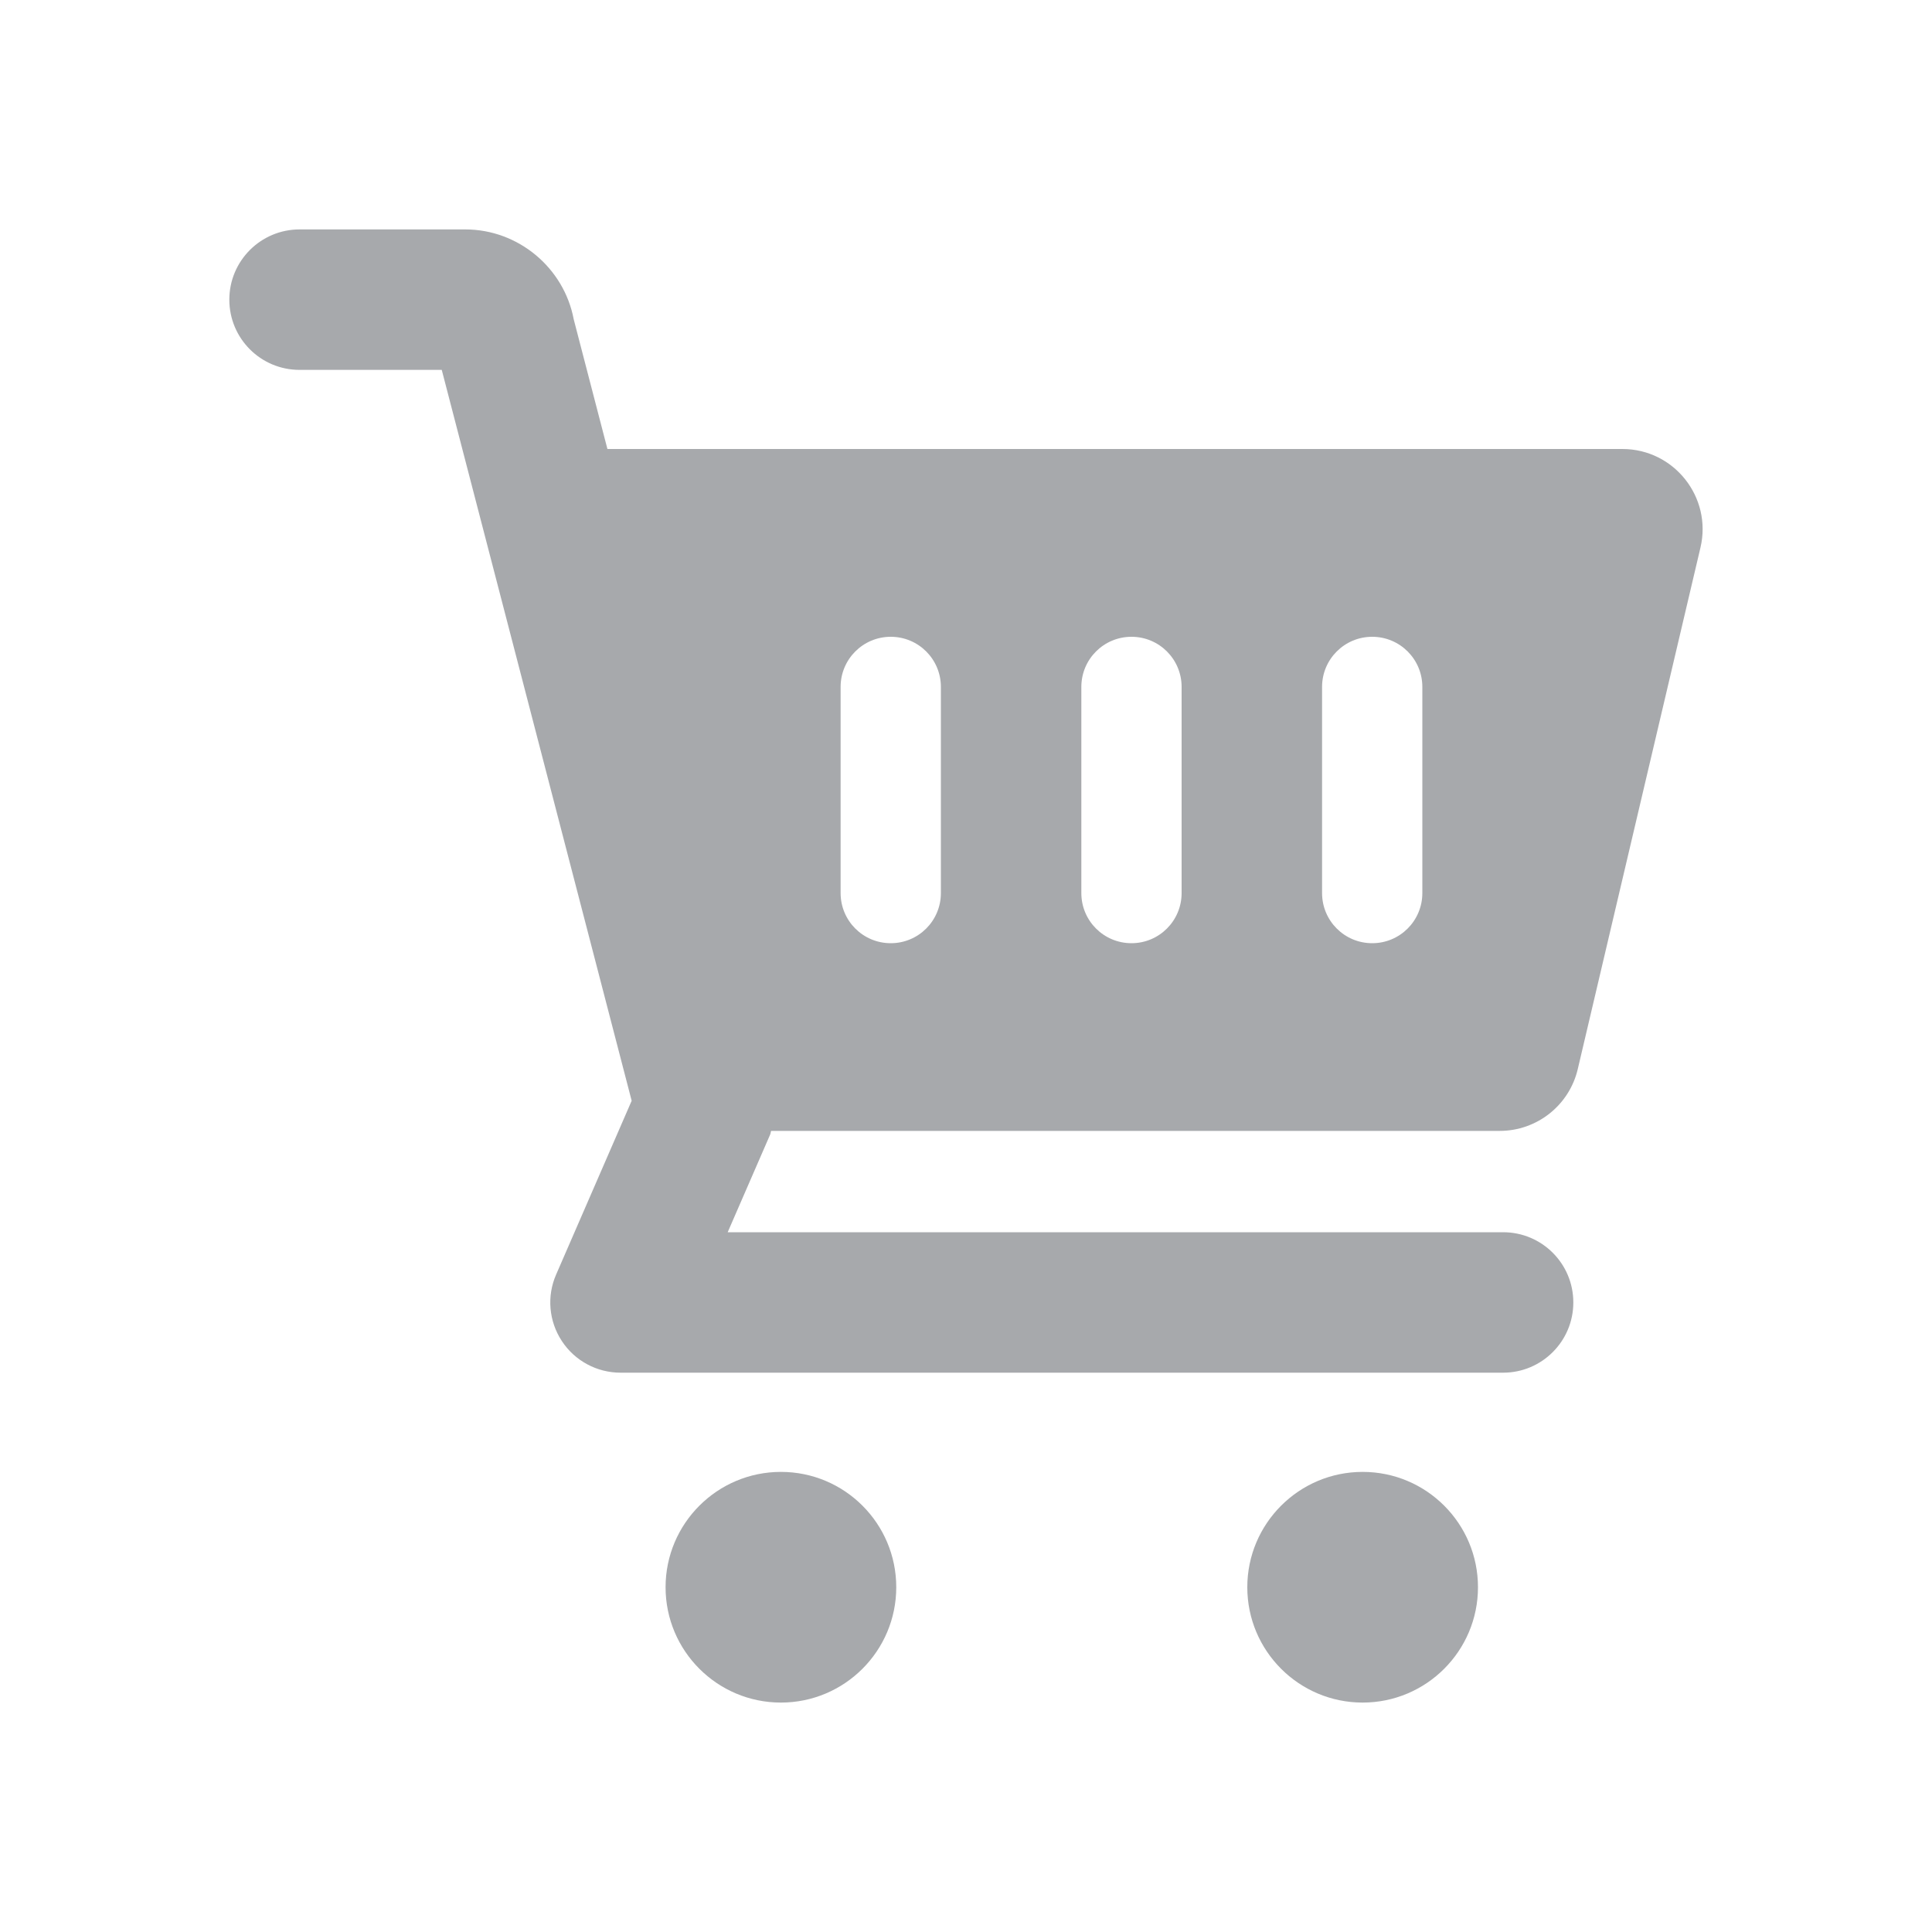
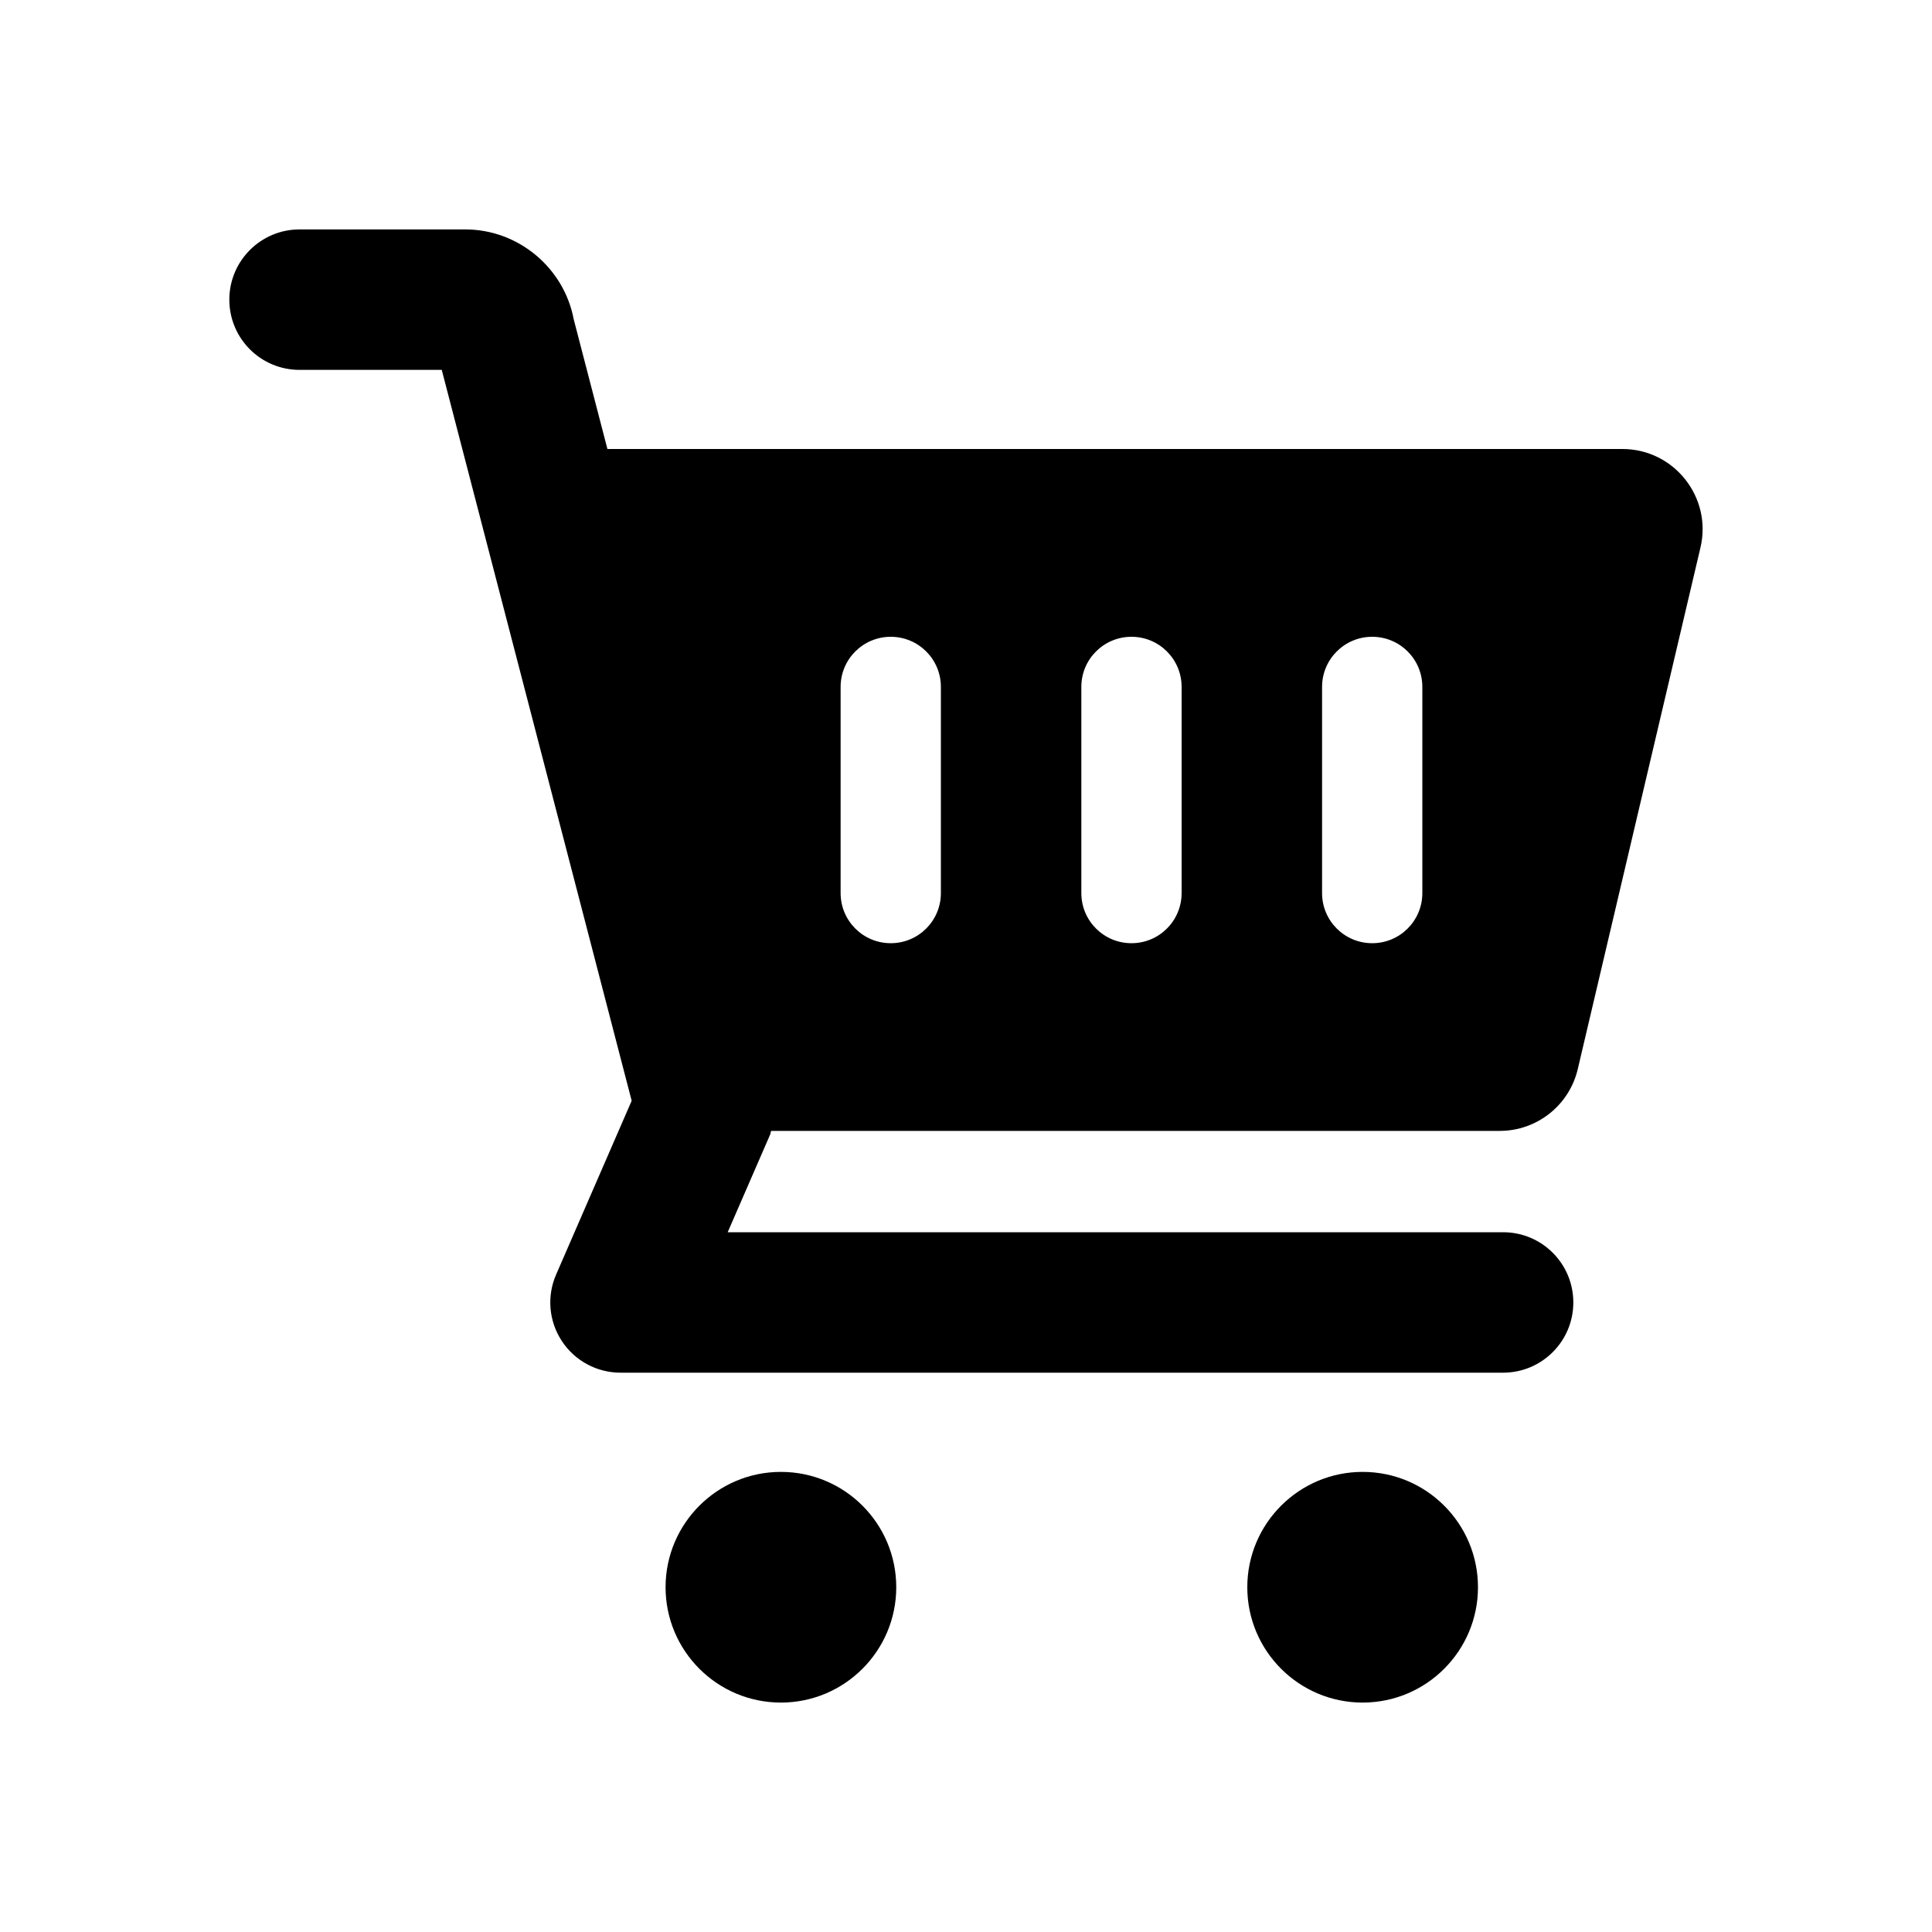
<svg xmlns="http://www.w3.org/2000/svg" id="Layer_1" data-name="Layer 1" viewBox="0 0 200 200">
  <defs>
    <style>
      .cls-1 {
-         fill: #a7a9ac;
        stroke-width: 0px;
      }
    </style>
  </defs>
  <path class="cls-1" d="M80.84,152.37c-6.59,0-11.94,5.35-11.94,11.94s5.35,11.94,11.94,11.94,11.94-5.35,11.94-11.94-5.34-11.94-11.94-11.94ZM141.06,152.37c-6.59,0-11.94,5.35-11.94,11.94s5.35,11.94,11.94,11.94,11.94-5.35,11.94-11.94-5.34-11.94-11.94-11.94Z" />
  <path class="cls-1" d="M167.94,46.48H62.88l-3.49-13.43c-1.01-5.34-5.75-9.3-11.22-9.3h-17.16c-4.01,0-7.27,3.25-7.27,7.27s3.25,7.27,7.27,7.27h14.72l19.66,75.66-7.82,17.99c-.98,2.24-.76,4.83.59,6.88,1.34,2.05,3.63,3.28,6.08,3.28h91.36c4.01,0,7.27-3.25,7.27-7.27s-3.25-7.27-7.27-7.27h-80.27l4.4-10.12c.05-.12.05-.25.09-.37h75.43c3.85,0,7.2-2.65,8.08-6.4l12.7-53.98c1.23-5.21-2.73-10.21-8.08-10.21ZM97.4,92.45c0,2.87-2.32,5.19-5.19,5.19s-5.19-2.32-5.19-5.19v-21.34c0-2.87,2.32-5.19,5.19-5.19s5.19,2.32,5.19,5.19v21.34ZM122.32,92.45c0,2.87-2.32,5.19-5.19,5.19s-5.19-2.32-5.19-5.19v-21.34c0-2.87,2.32-5.19,5.19-5.19s5.19,2.32,5.19,5.19v21.34ZM147.24,92.45c0,2.87-2.32,5.19-5.19,5.19s-5.19-2.32-5.19-5.19v-21.34c0-2.87,2.32-5.19,5.19-5.19s5.19,2.32,5.19,5.19v21.34Z" />
</svg>
